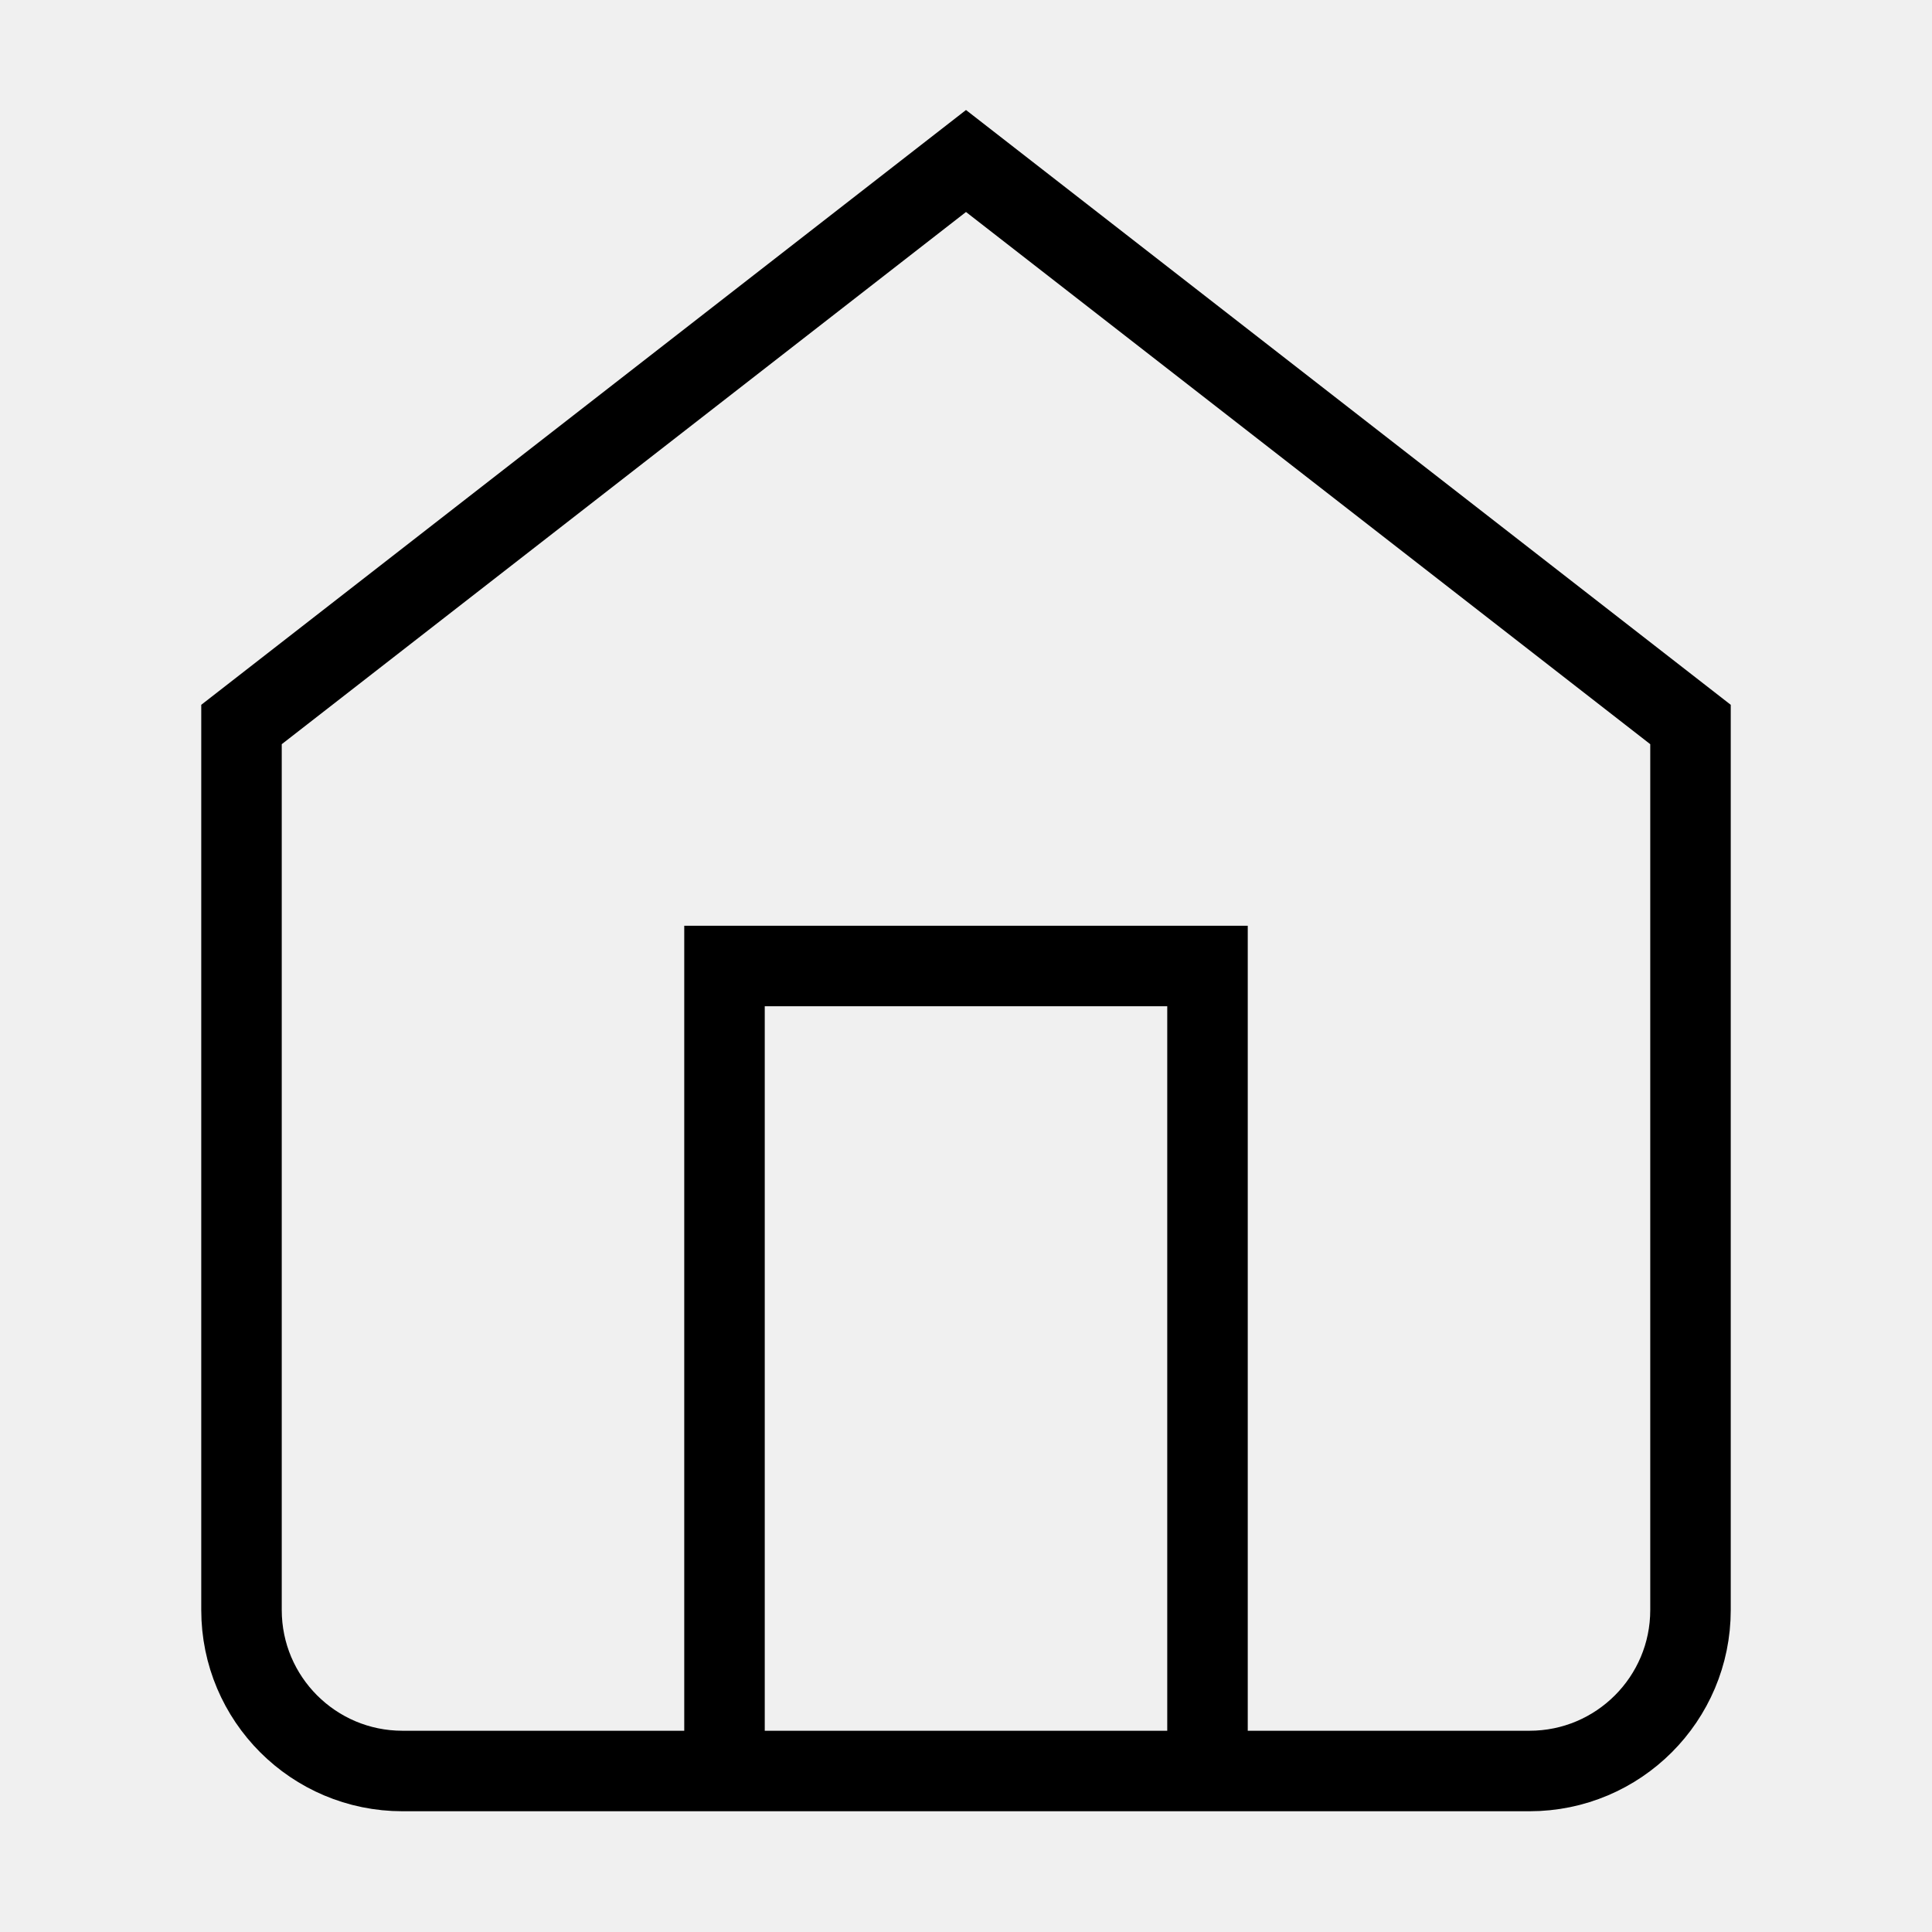
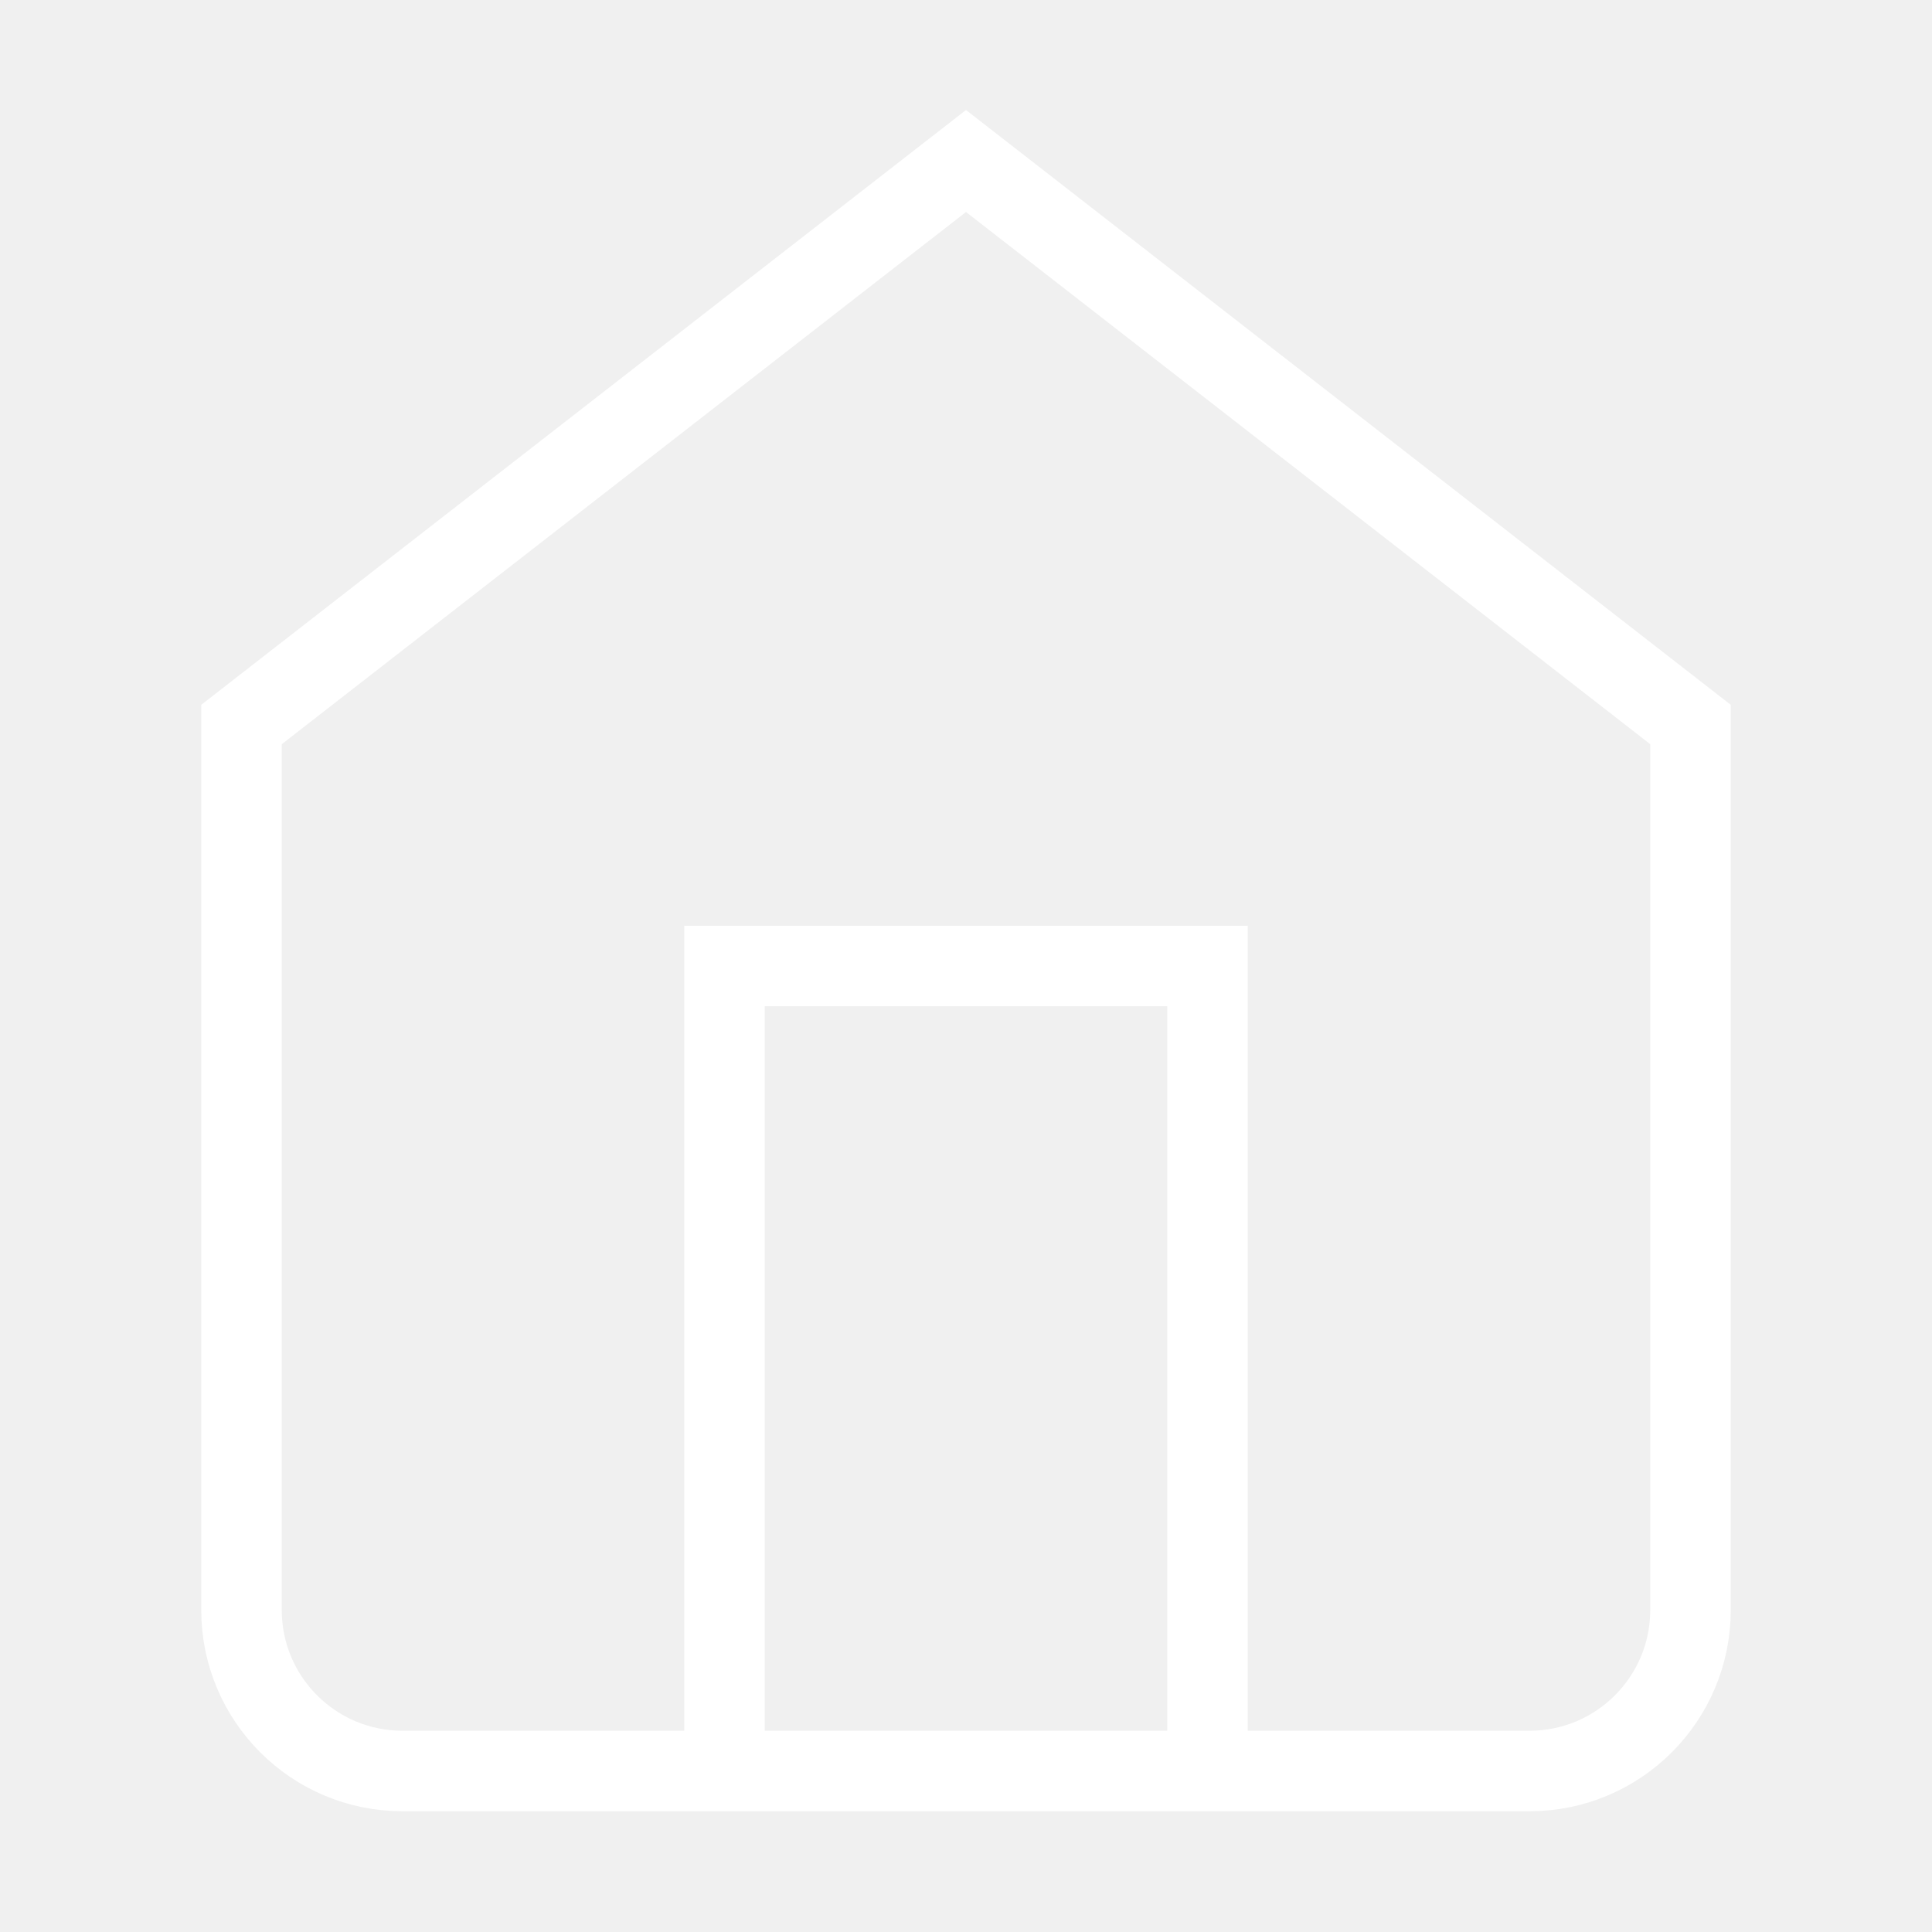
- <svg xmlns="http://www.w3.org/2000/svg" className="h-5 w-5 mr-3" viewBox="0 0 24 24" fill="none" stroke="currentColor" strokeWidth="2" strokeLinecap="round" strokeLinejoin="round">
+ <svg xmlns="http://www.w3.org/2000/svg" viewBox="0 0 24 24" fill="none" stroke="white" strokeWidth="2" strokeLinecap="round" strokeLinejoin="round">
  <path d="M3 9l9-7 9 7v11a2 2 0 0 1-2 2H5a2 2 0 0 1-2-2z" />
  <polyline points="9 22 9 12 15 12 15 22" />
</svg>
